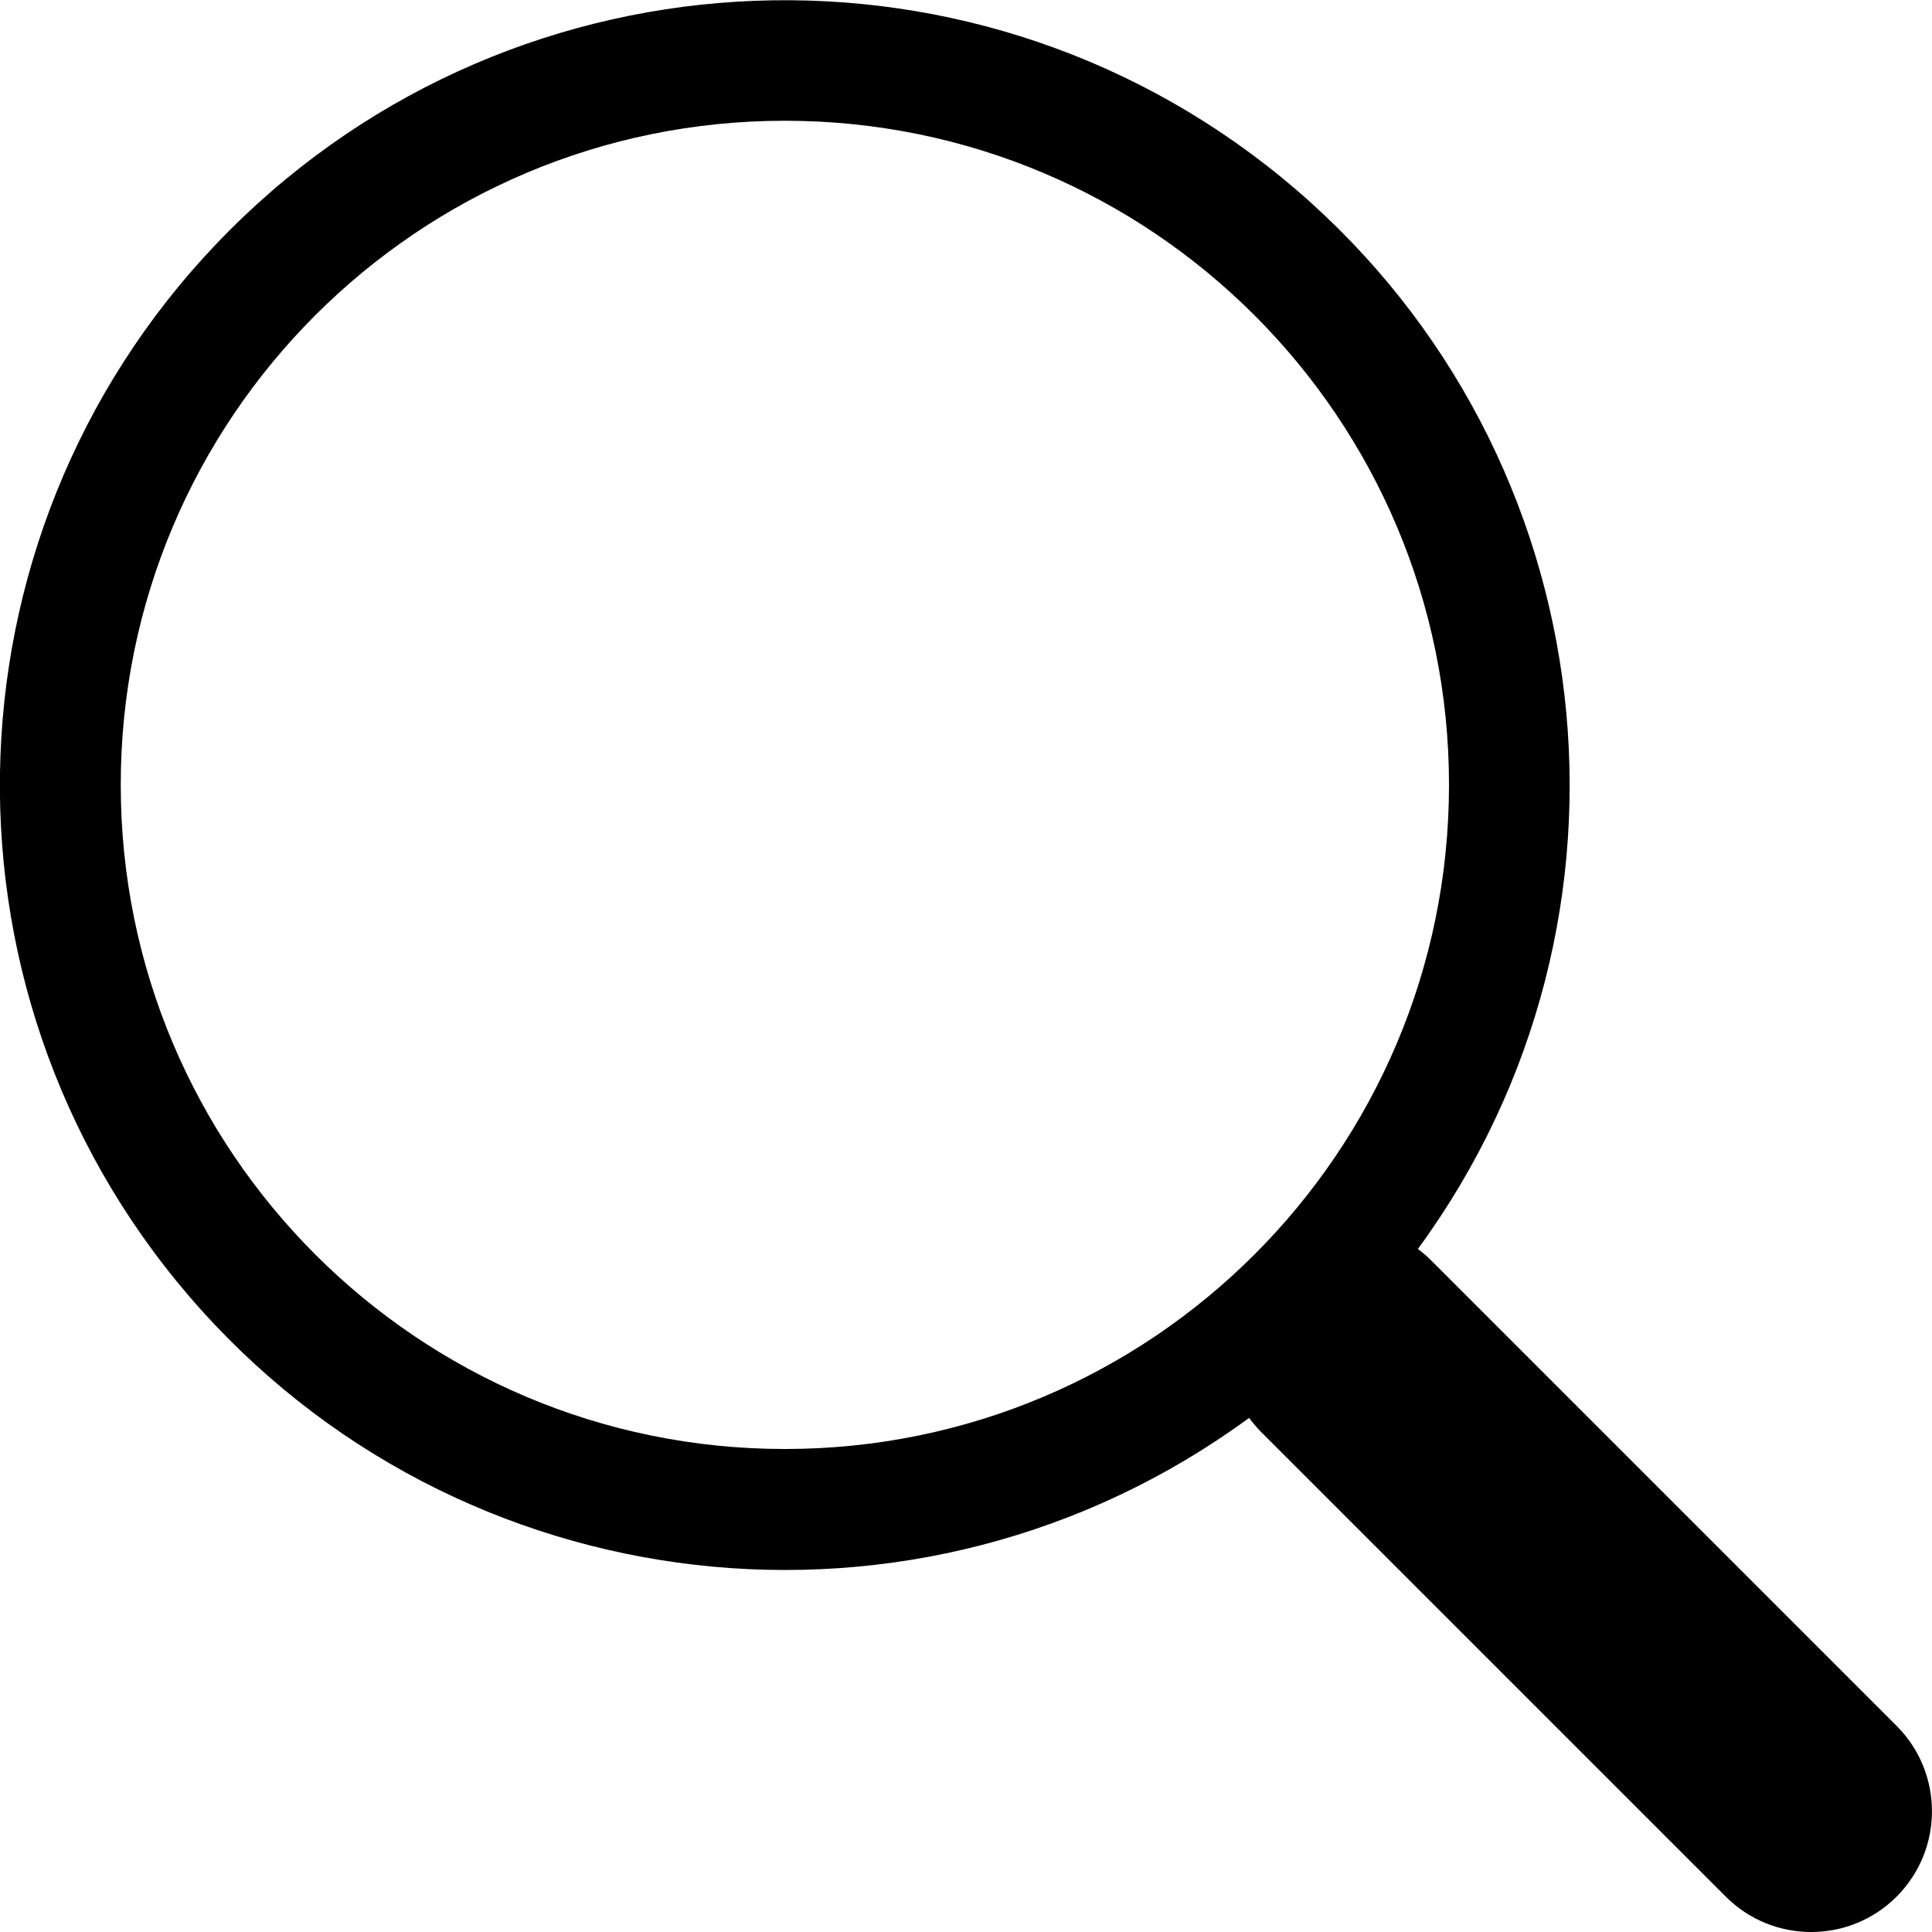
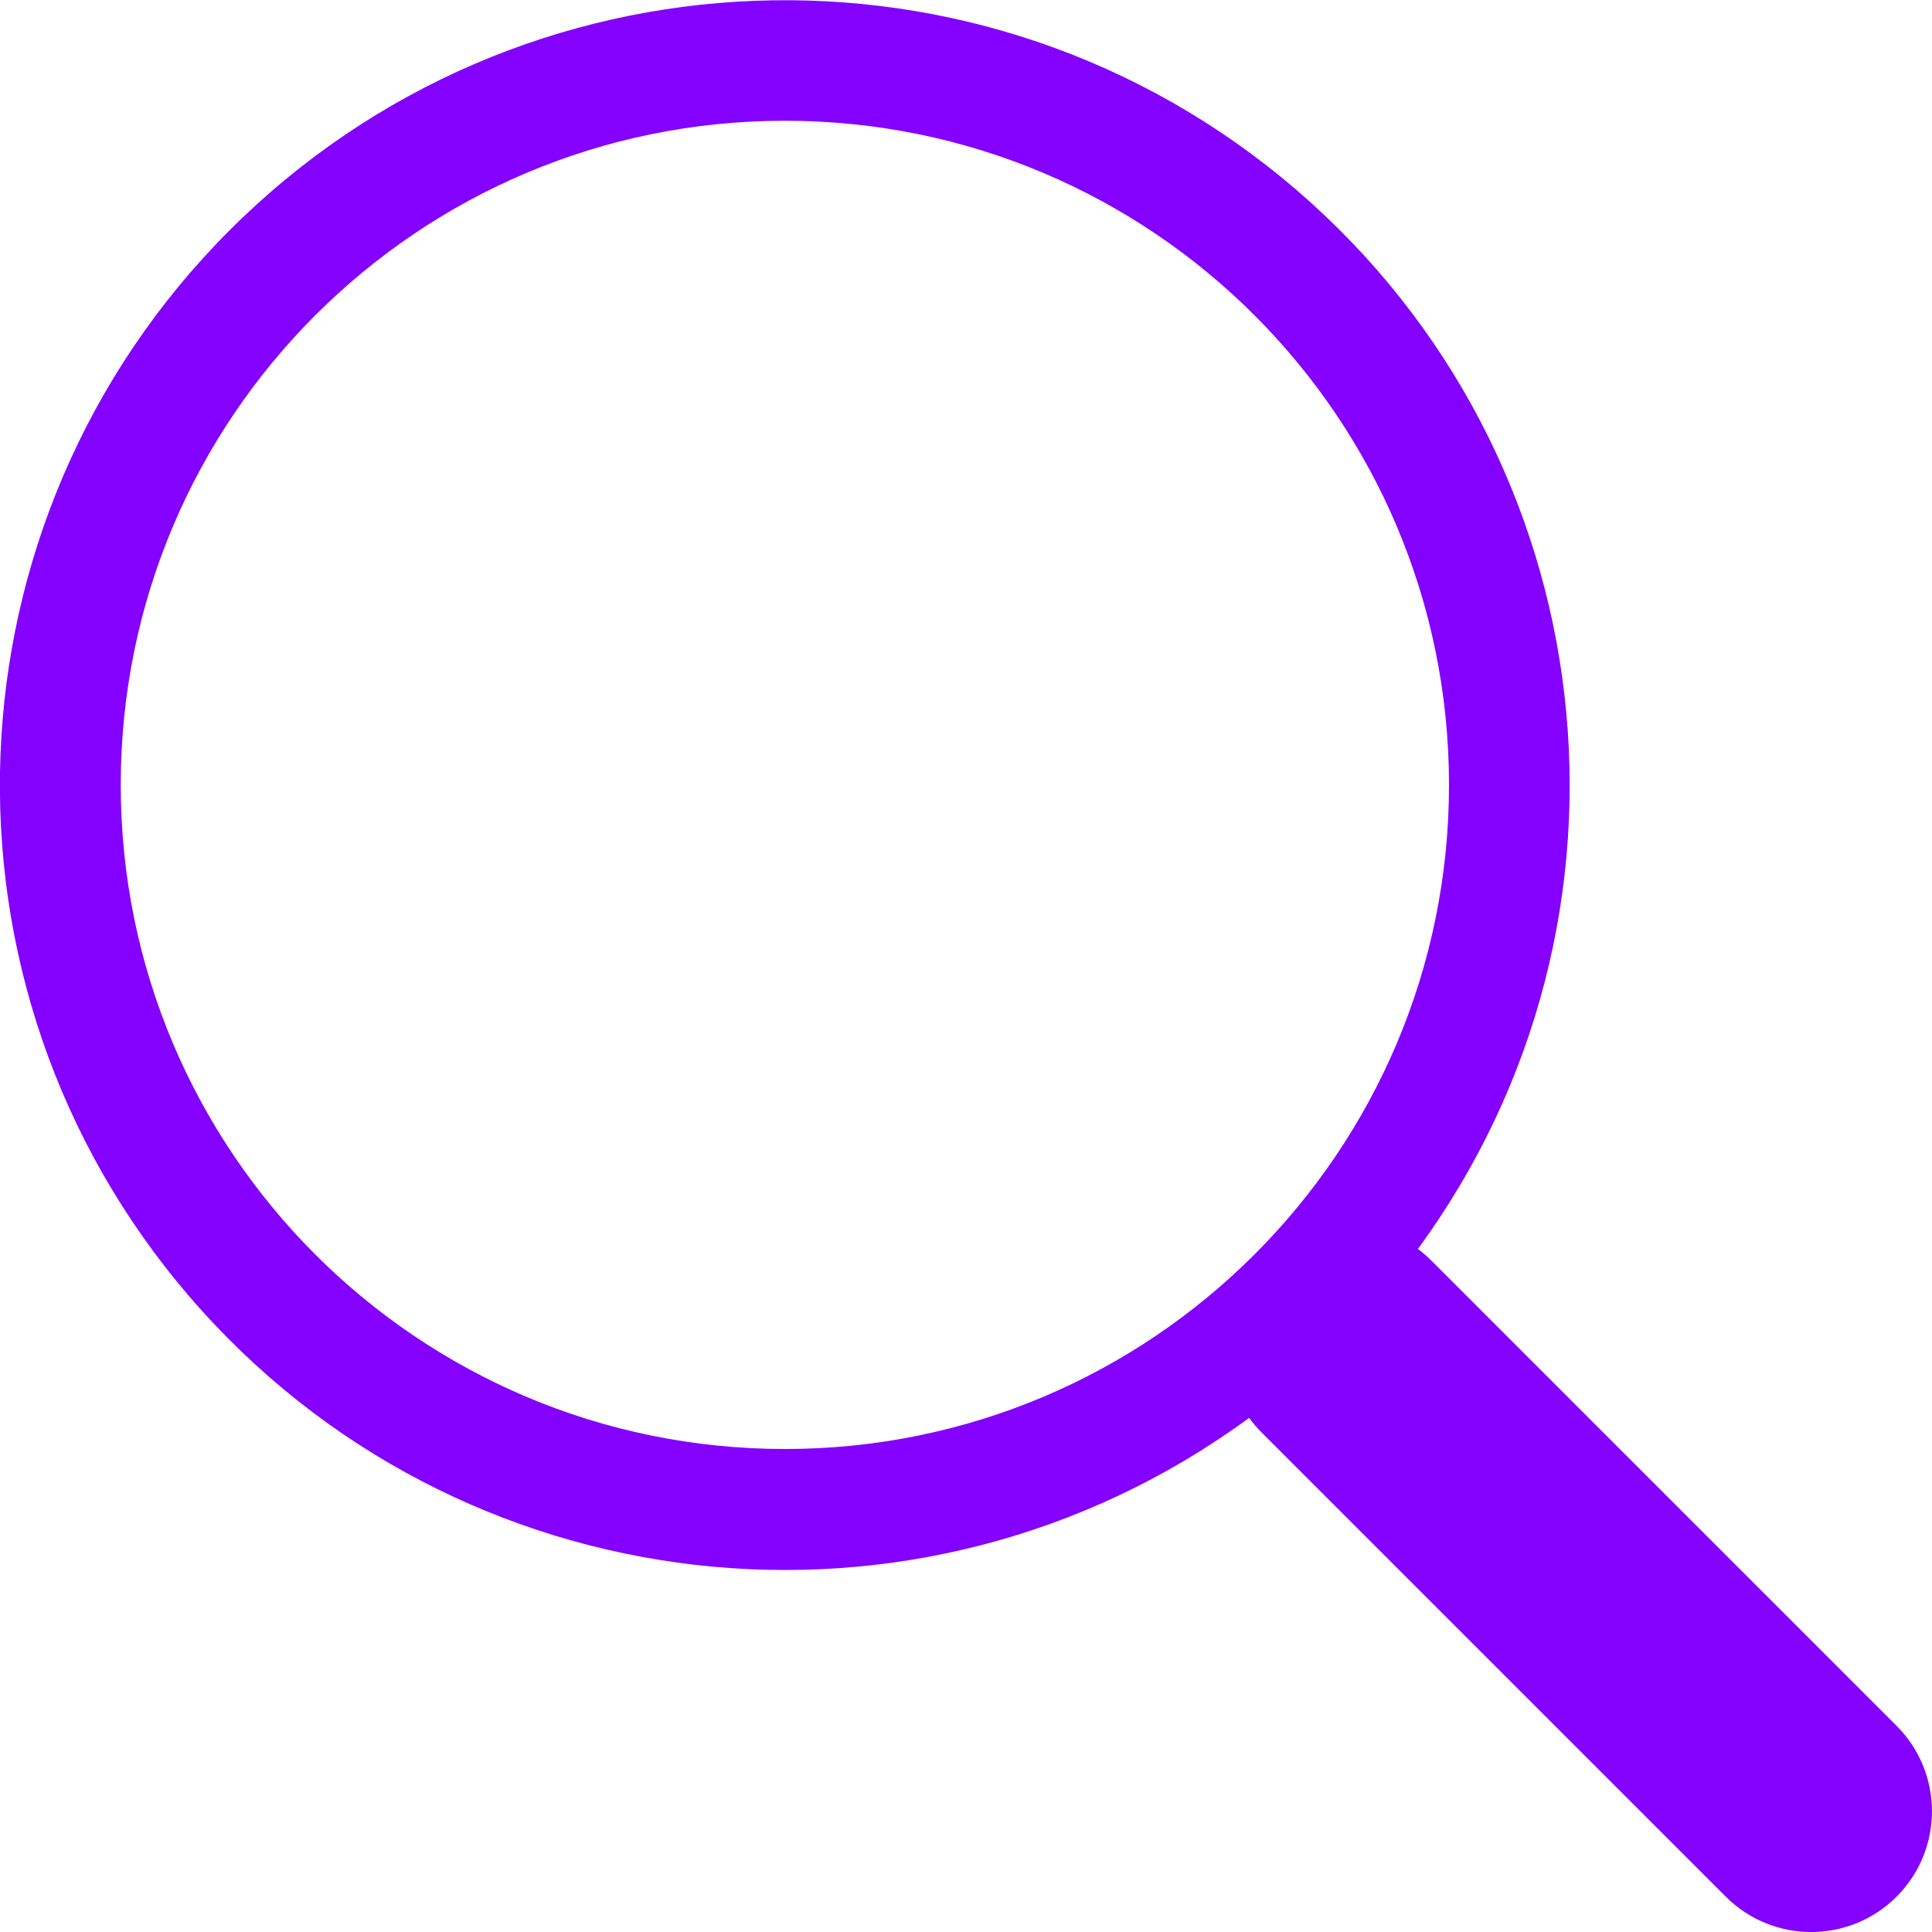
- <svg xmlns="http://www.w3.org/2000/svg" width="16" height="16" fill="currentColor" class="bi bi-search" viewBox="0 0 16 16">
+ <svg xmlns="http://www.w3.org/2000/svg" fill="#8400FF" class="bi bi-search" viewBox="0 0 16 16">
  <path d="M11.742 10.344a6.5 6.5 0 1 0-1.397 1.398h-.001c.03.04.062.078.098.115l3.85 3.85a1 1 0 0 0 1.415-1.414l-3.85-3.85a1.007 1.007 0 0 0-.115-.1zM12 6.5a5.5 5.5 0 1 1-11 0 5.5 5.5 0 0 1 11 0z" />
</svg>
